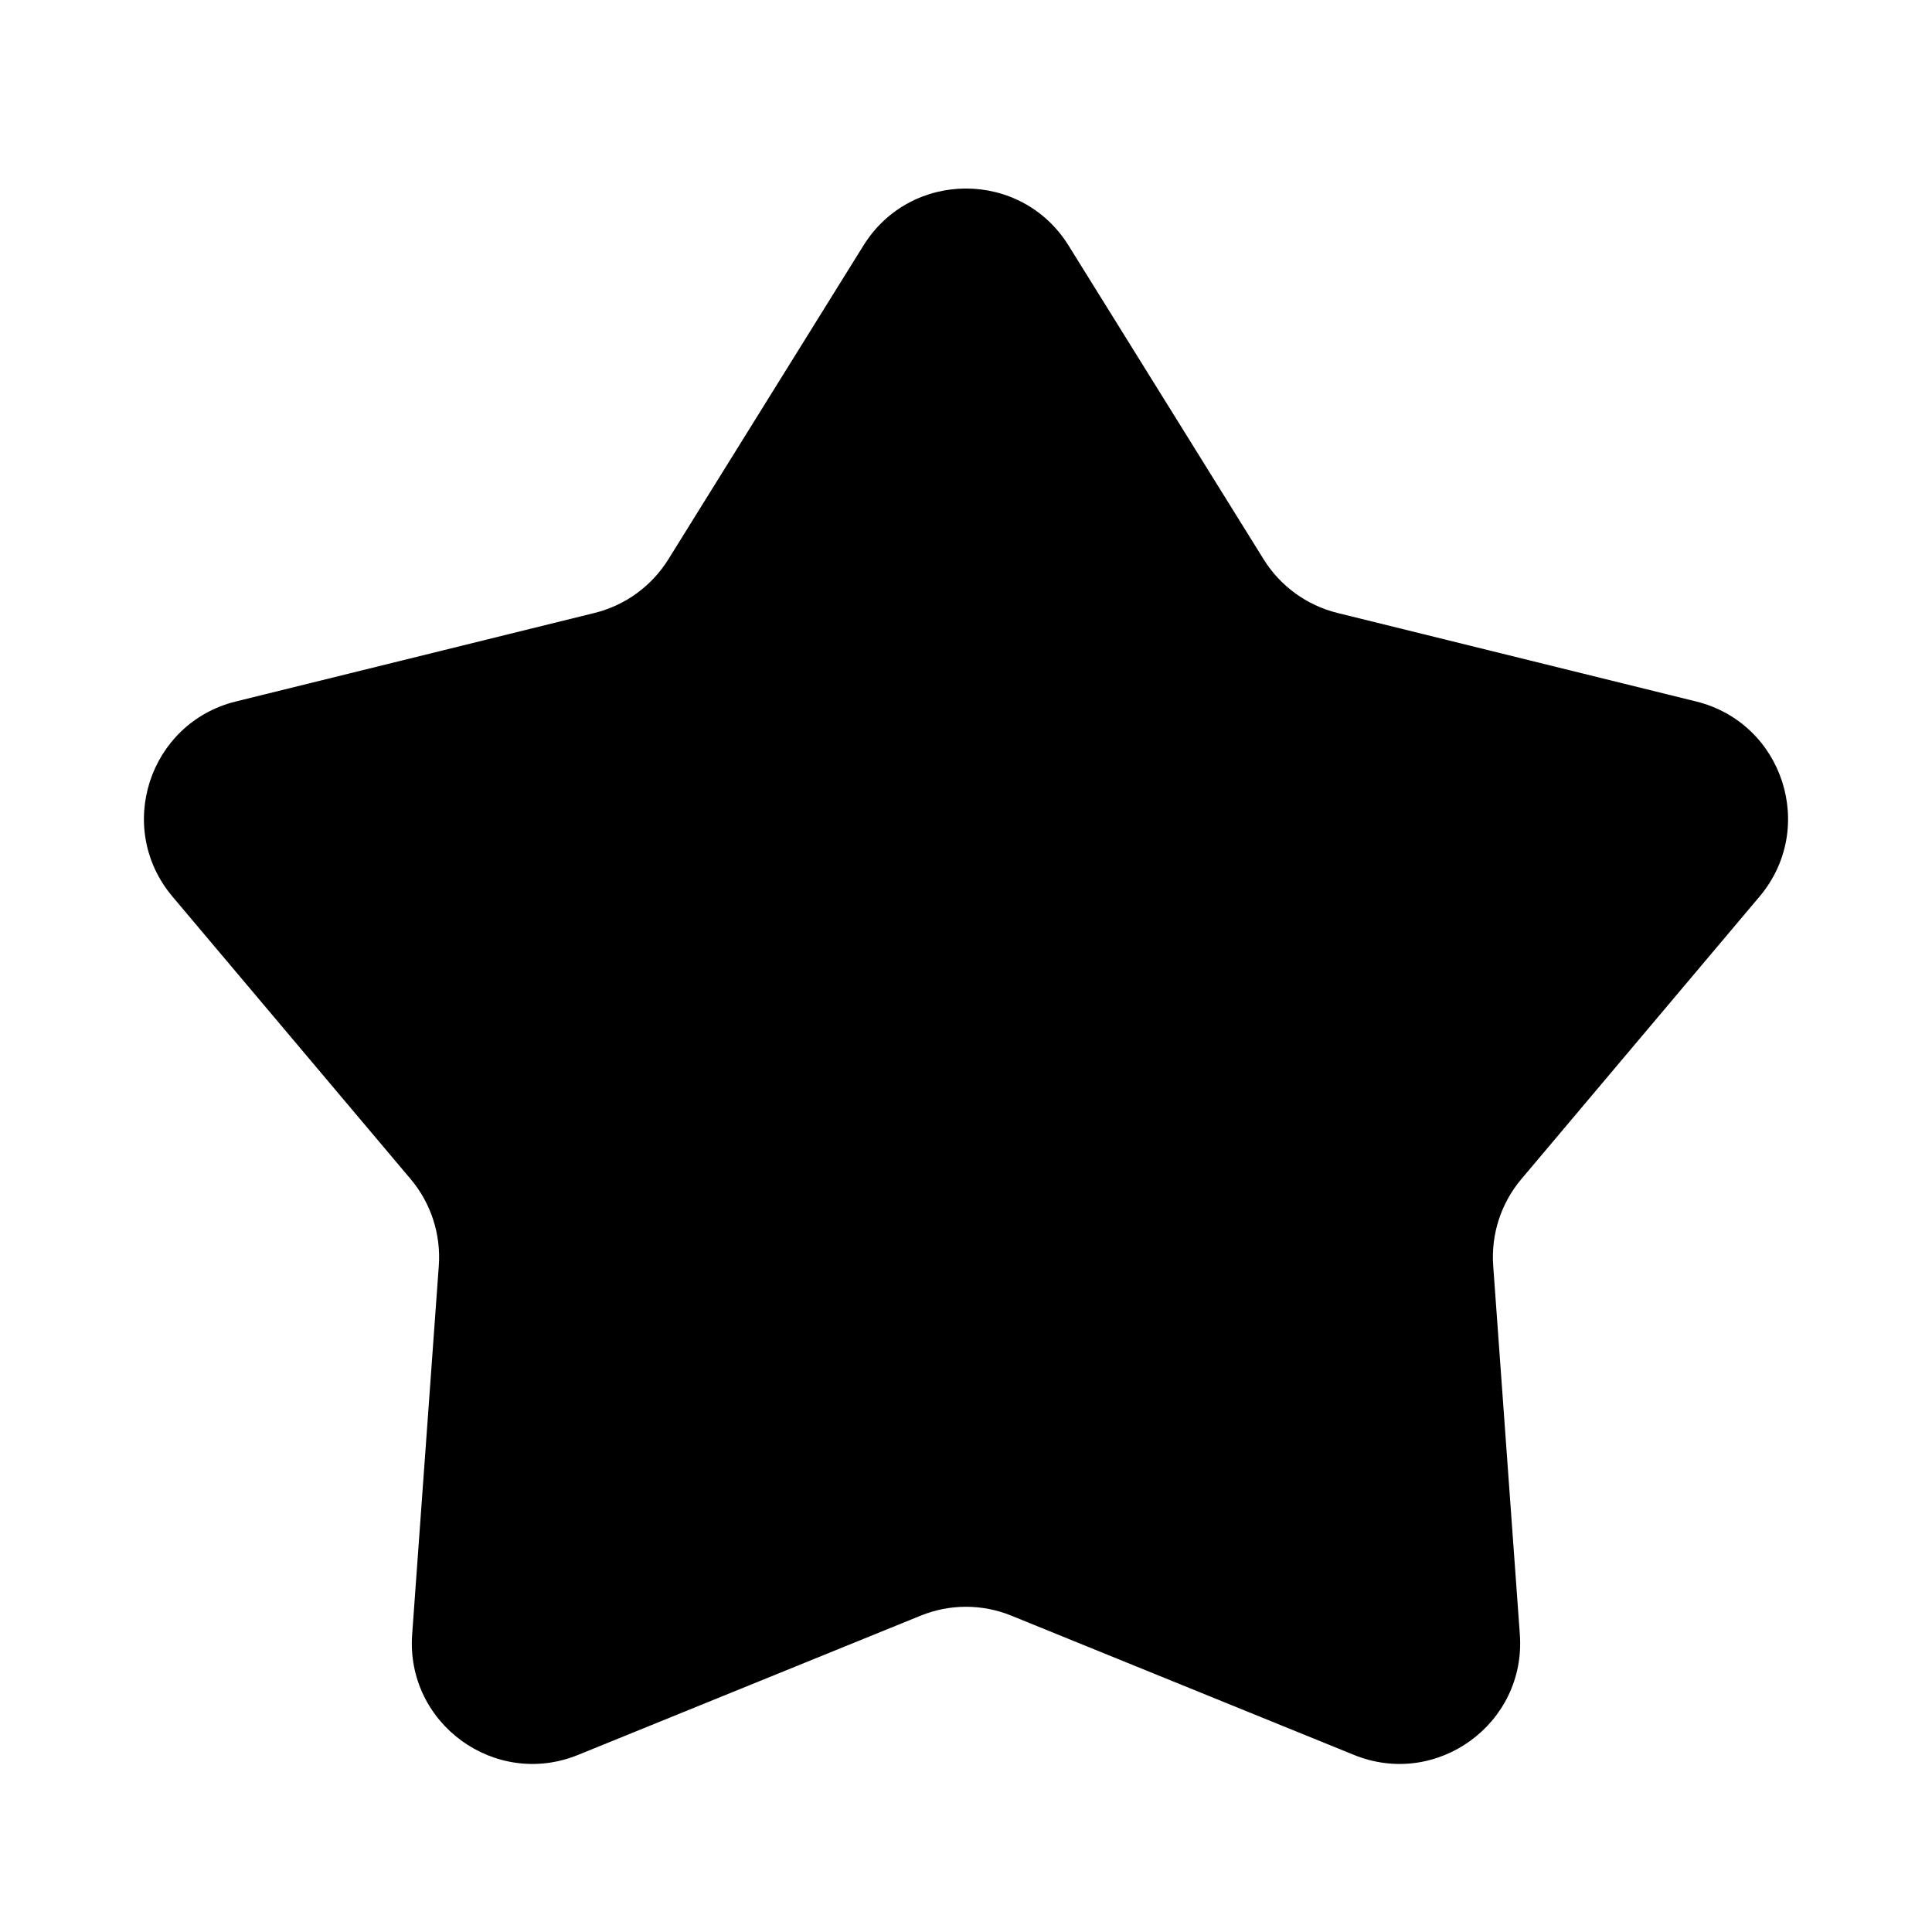
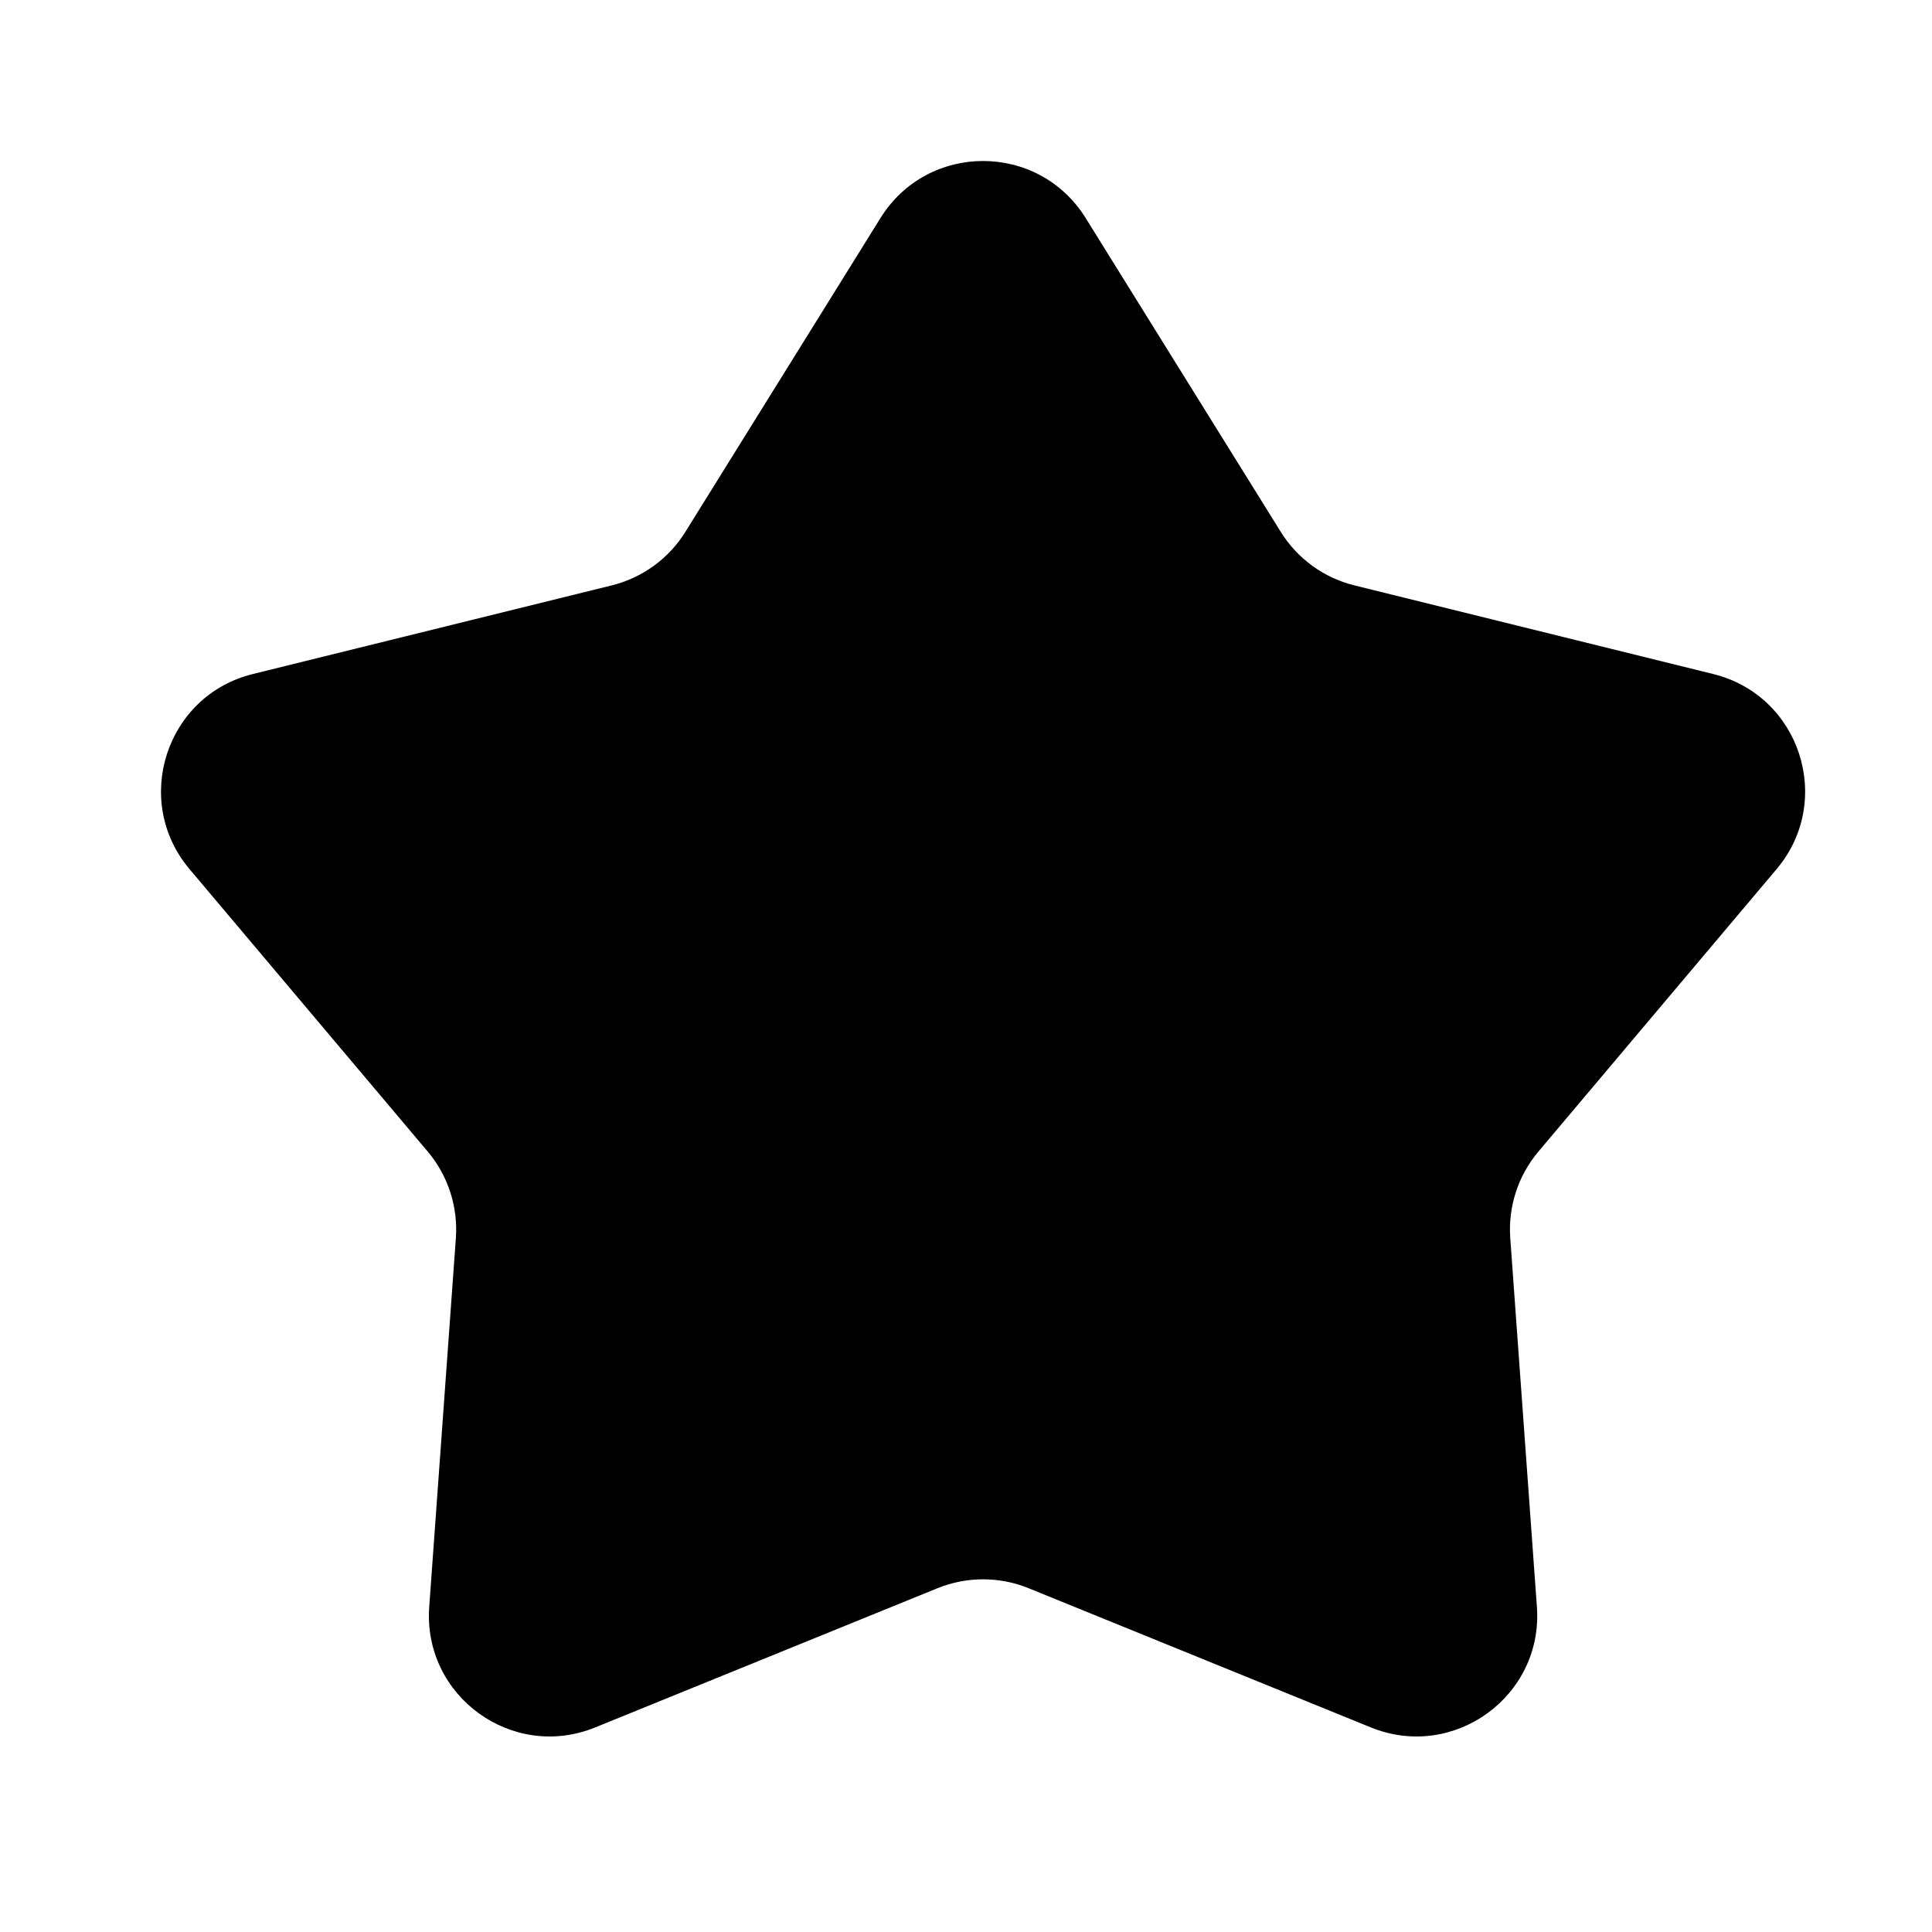
<svg xmlns="http://www.w3.org/2000/svg" viewBox="0 0 24 24" fill="none">
-   <path d="M10.726 3.05C11.313 2.106 12.687 2.106 13.274 3.05L15.698 6.949C15.905 7.281 16.233 7.52 16.613 7.614L21.07 8.714C22.15 8.981 22.574 10.287 21.858 11.137L18.898 14.648C18.646 14.947 18.521 15.333 18.549 15.723L18.88 20.303C18.96 21.412 17.848 22.219 16.819 21.8L12.565 20.071C12.203 19.923 11.797 19.923 11.435 20.071L7.181 21.8C6.152 22.219 5.04 21.412 5.12 20.303L5.451 15.723C5.479 15.333 5.354 14.947 5.102 14.648L2.142 11.137C1.426 10.287 1.85 8.981 2.93 8.714L7.387 7.614C7.767 7.52 8.095 7.281 8.302 6.949L10.726 3.05Z" fill="currentColor" />
+   <path d="M10.938 2.708C11.525 1.764 12.899 1.764 13.486 2.708L15.91 6.607C16.117 6.94 16.445 7.178 16.825 7.272L21.282 8.373C22.362 8.639 22.786 9.946 22.07 10.796L19.11 14.306C18.858 14.605 18.733 14.991 18.761 15.381L19.092 19.961C19.172 21.07 18.06 21.877 17.03 21.459L12.777 19.729C12.415 19.582 12.009 19.582 11.647 19.729L7.393 21.459C6.364 21.877 5.252 21.07 5.332 19.961L5.663 15.381C5.691 14.991 5.566 14.605 5.314 14.306L2.354 10.796C1.638 9.946 2.062 8.639 3.141 8.373L7.599 7.272C7.979 7.178 8.307 6.94 8.514 6.607L10.938 2.708Z" fill="currentColor" />
</svg>
